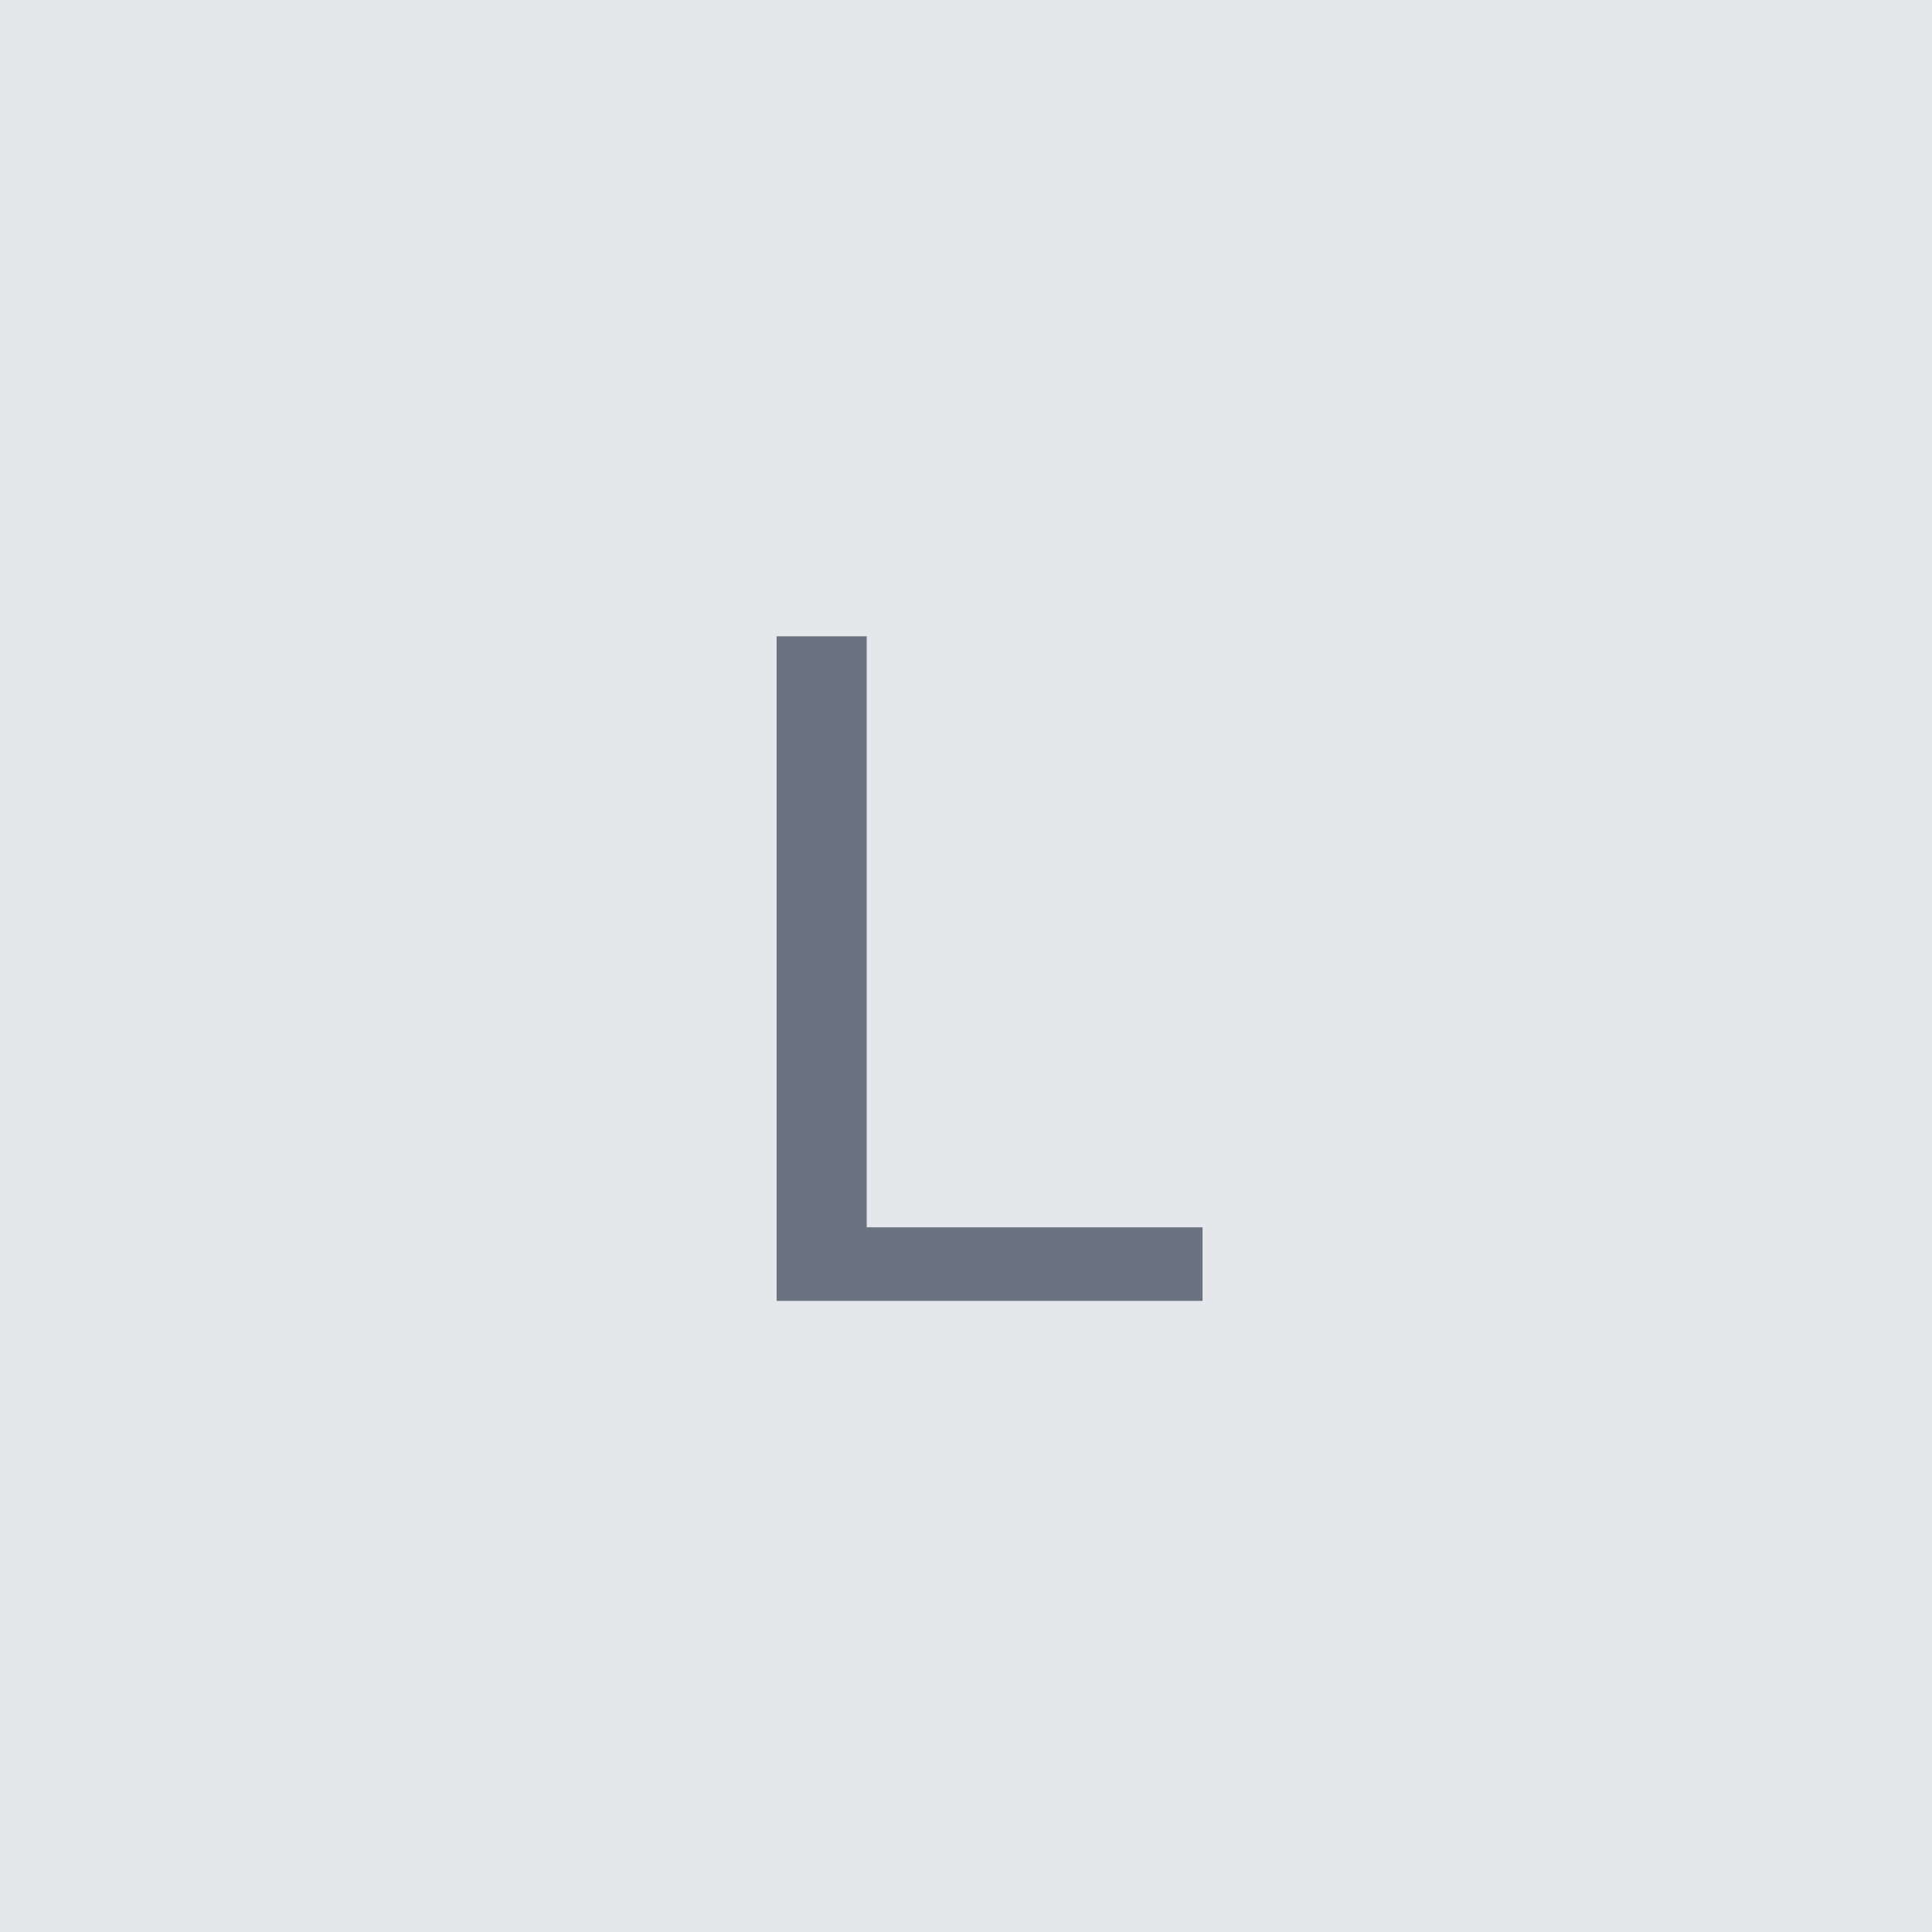
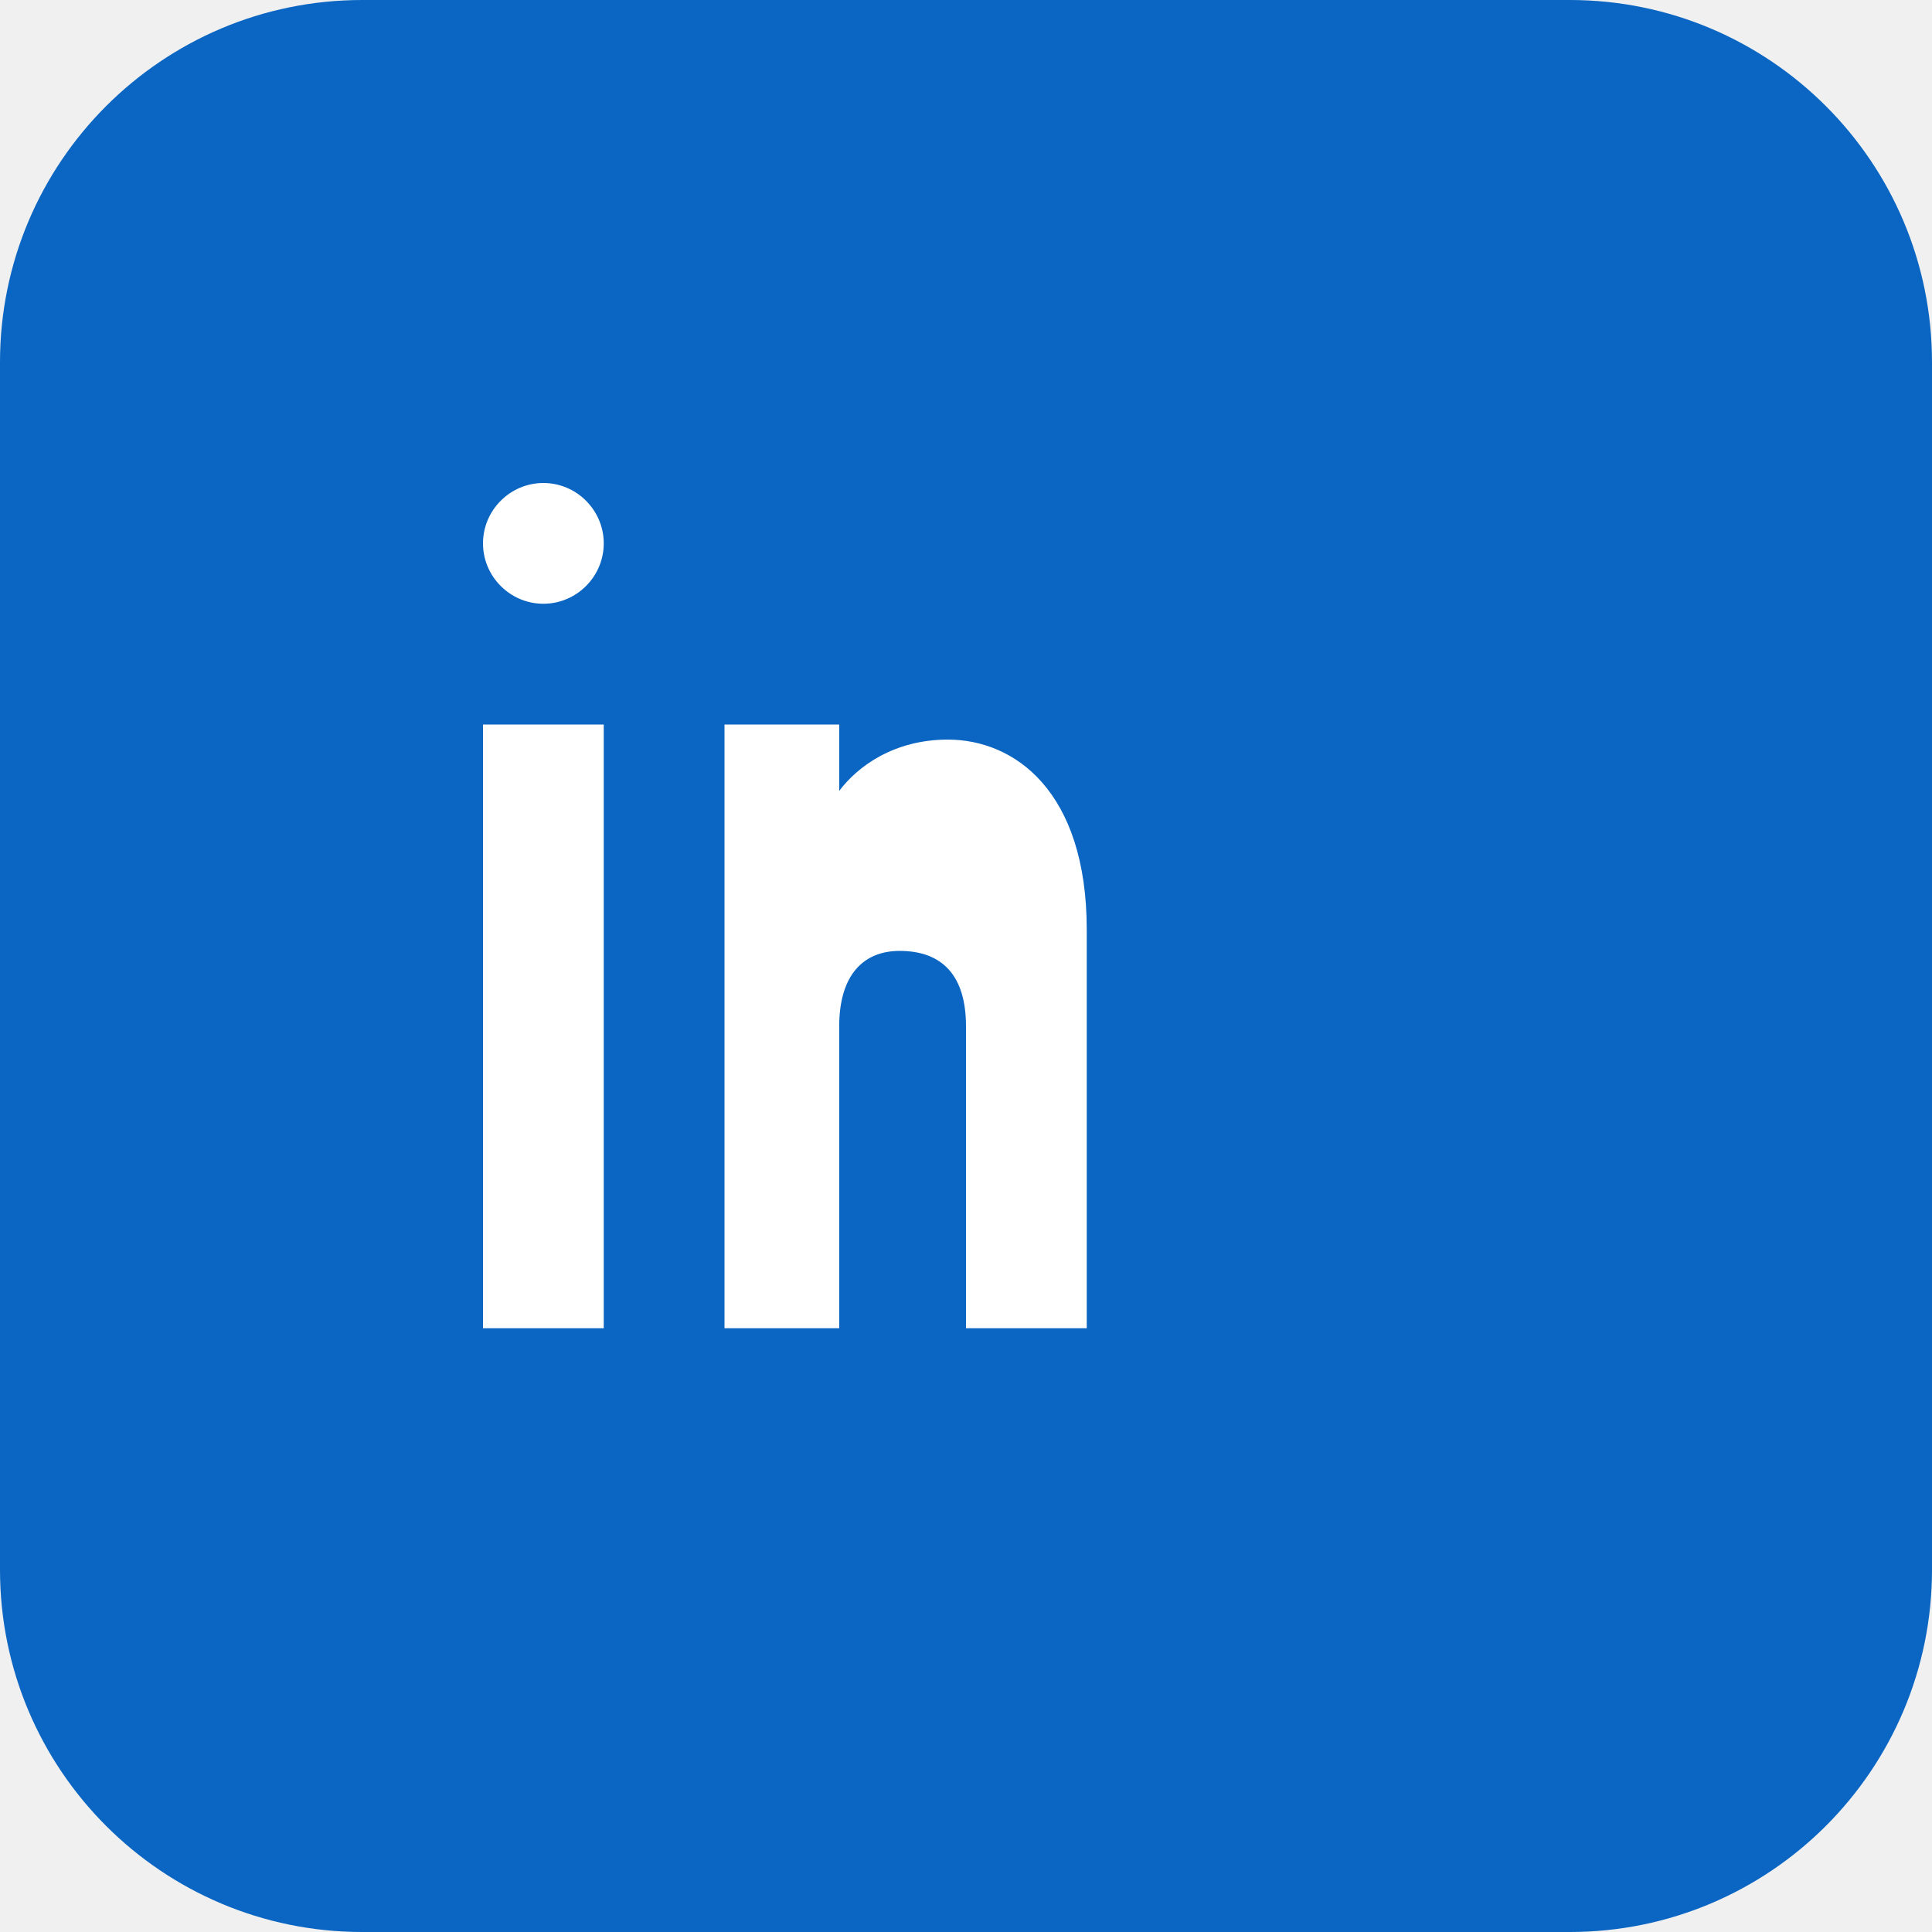
- <svg xmlns="http://www.w3.org/2000/svg" width="64" height="64">
-   <rect width="64" height="64" fill="#e5e7eb" />
-   <text x="50%" y="50%" dominant-baseline="central" text-anchor="middle" fill="#6b7280" font-size="32" font-family="Arial, sans-serif">L</text>
+ <svg xmlns="http://www.w3.org/2000/svg" width="64px" height="64px" viewBox="0 0 64 64" version="1.1">
+   <g stroke="none" stroke-width="1" fill="none" fill-rule="evenodd">
+     <rect fill="#0A66C2" x="0" y="0" width="64" height="64" rx="12" />
+     <path d="M20,24 L20,44 L16,44 L16,24 L20,24 Z M18,20 C19.1,20 20,19.1 20,18 C20,16.9 19.1,16 18,16 C16.9,16 16,16.9 16,18 C16,19.1 16.9,20 18,20 Z M36,44 L32,44 L32,34 C32,32.3 31.2,31.5 29.8,31.5 C28.6,31.5 27.8,32.3 27.8,34 L27.8,44 L24,44 L24,24 L27.8,24 L27.8,26.2 C28.4,25.4 29.6,24.5 31.4,24.5 C33.6,24.5 36,26.2 36,30.8 L36,44 Z" fill="#FFFFFF" />
+   </g>
</svg>
